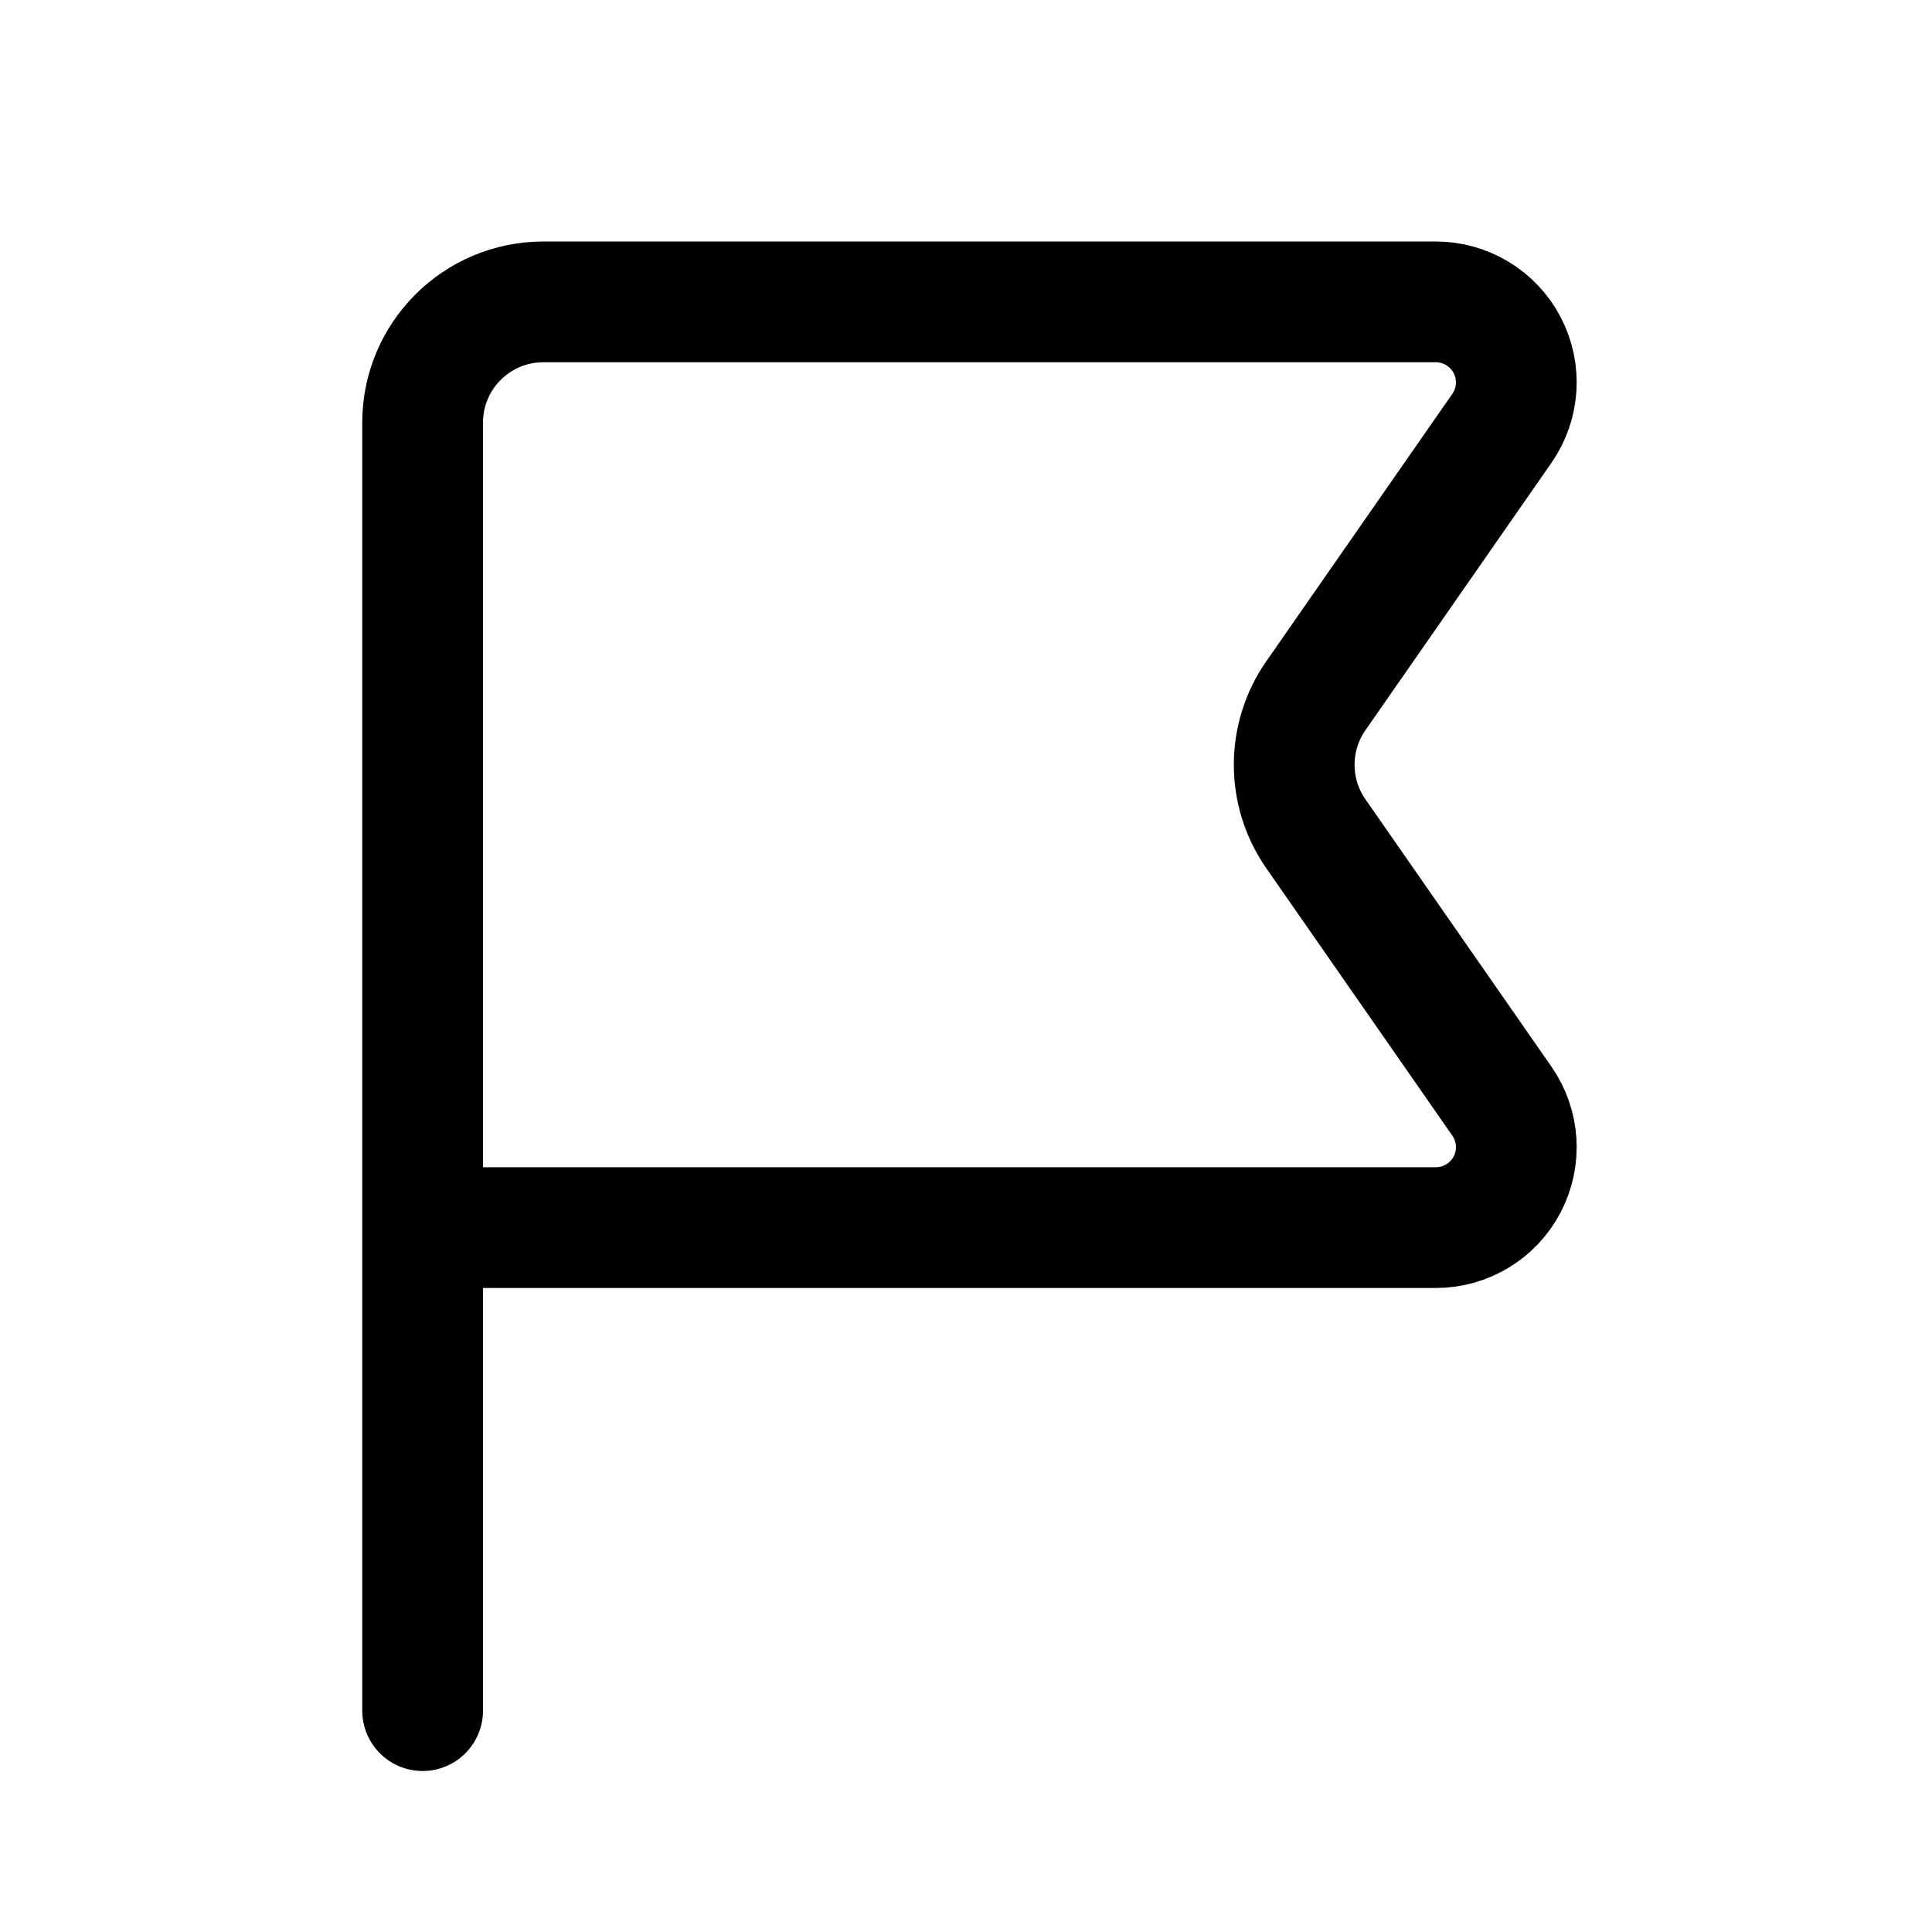
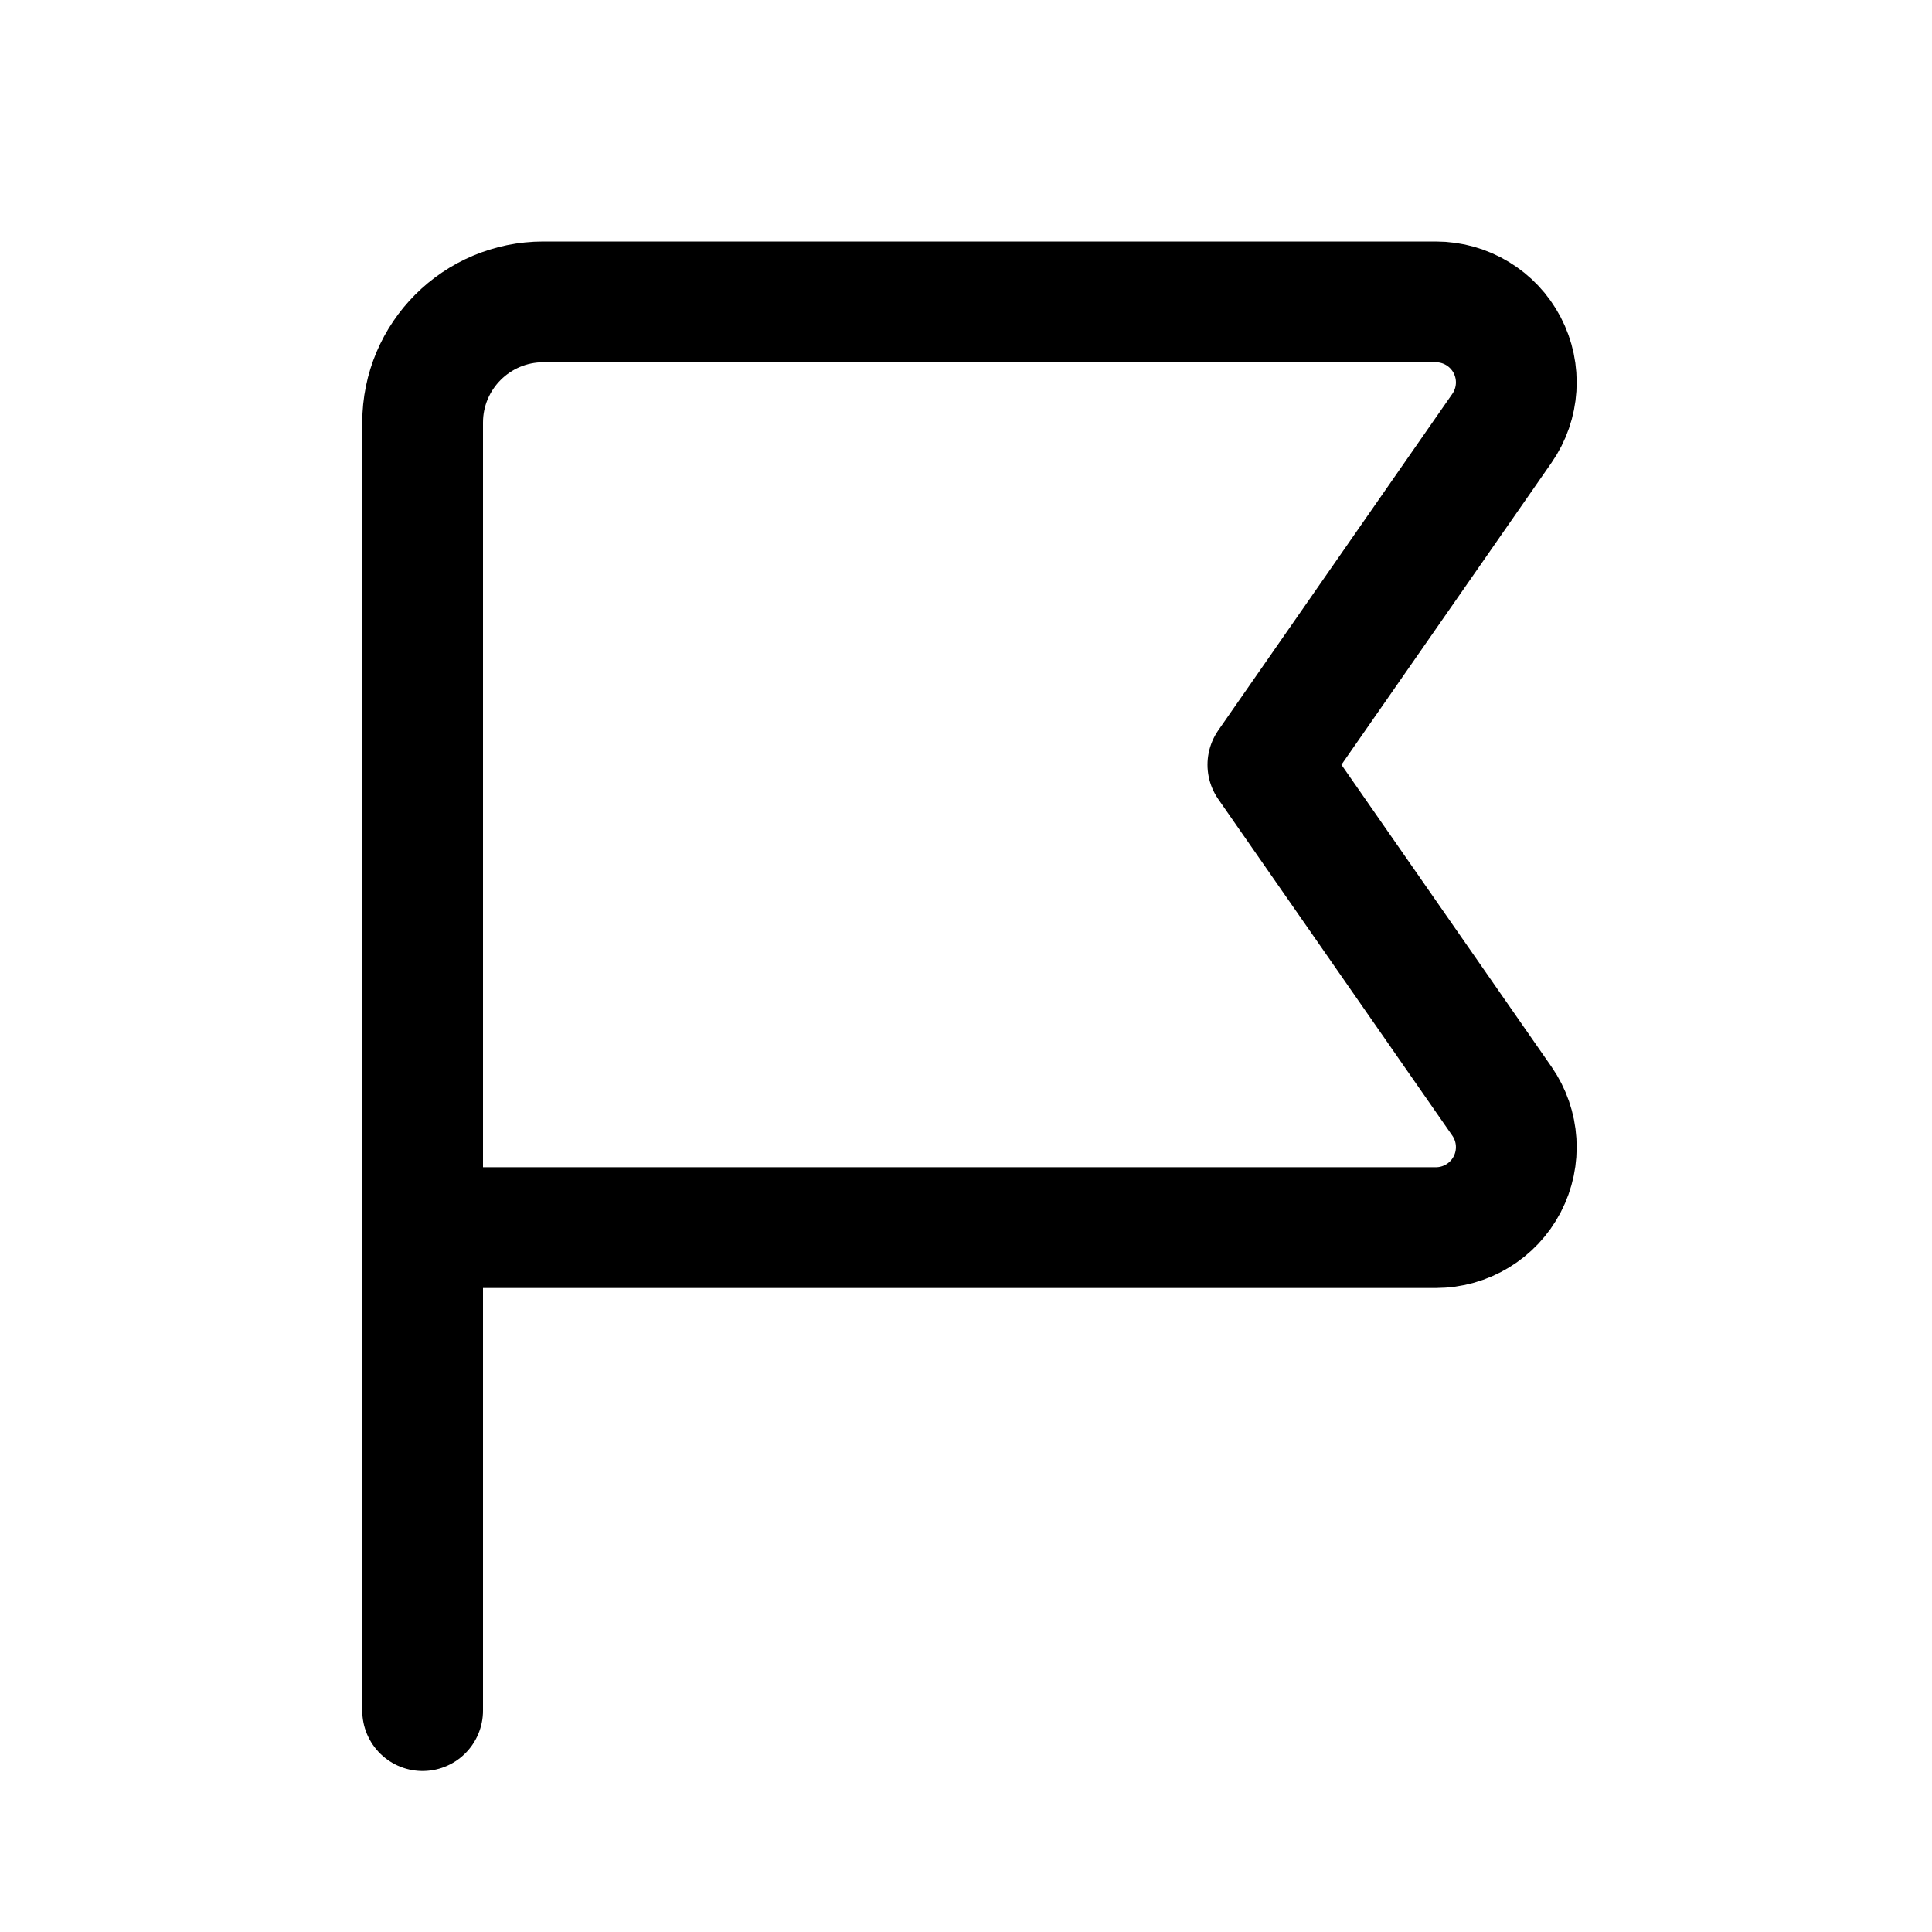
<svg xmlns="http://www.w3.org/2000/svg" width="24" height="24" fill="none" viewBox="0 0 24 24">
-   <path stroke="currentColor" stroke-linecap="round" stroke-linejoin="round" stroke-width="1.5" d="M5.25 21.25v-6m0 0v-10a1.5 1.5 0 0 1 1.5-1.5h11.086a1 1 0 0 1 .821 1.571l-2.311 3.322a1.5 1.5 0 0 0 0 1.714l2.311 3.322a1 1 0 0 1-.82 1.571z" />
+   <path stroke="currentColor" stroke-linecap="round" stroke-linejoin="round" stroke-width="1.5" d="M5.25 21.25v-6m0 0v-10a1.5 1.5 0 0 1 1.5-1.5h11.086a1 1 0 0 1 .821 1.571L15.75 9.5l2.907 4.179a1 1 0 0 1-.82 1.571z" />
</svg>
